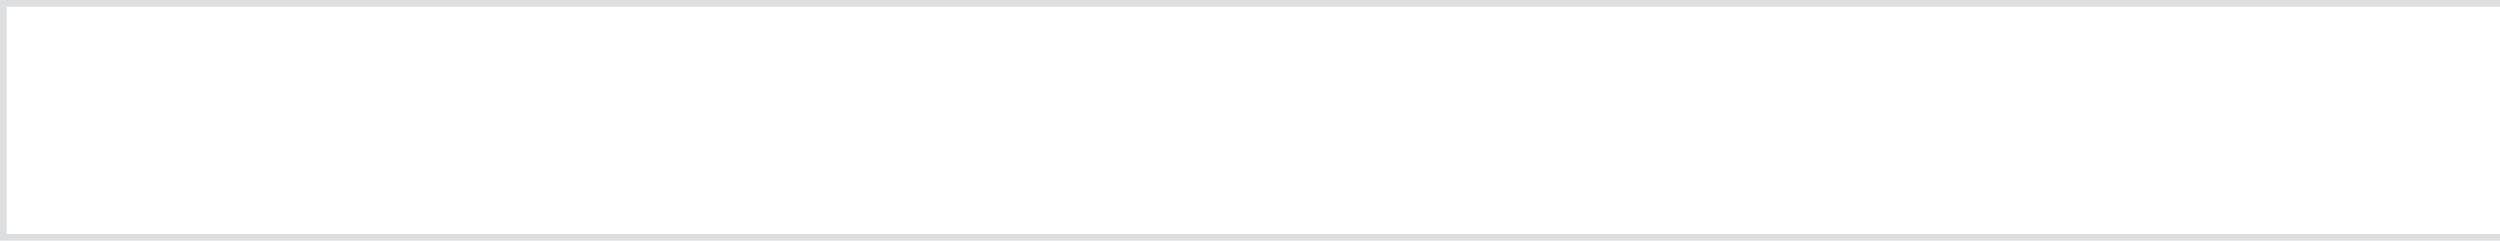
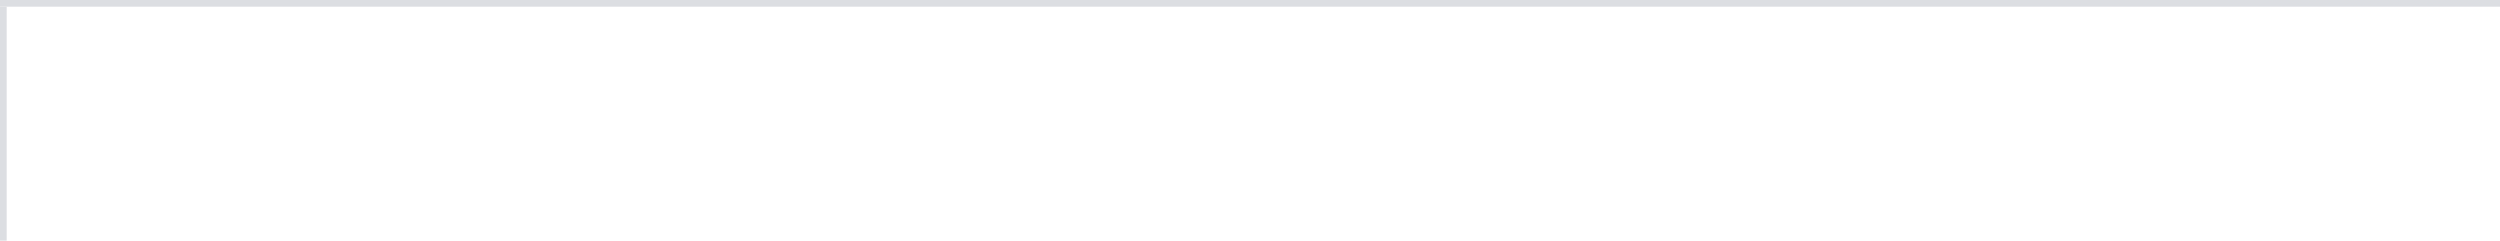
- <svg xmlns="http://www.w3.org/2000/svg" version="1.1" width="374px" height="36px" viewBox="213 221 374 36">
-   <path d="M 1 1  L 374 1  L 374 35  L 1 35  L 1 1  Z " fill-rule="nonzero" fill="rgba(255, 255, 255, 1)" stroke="none" transform="matrix(1 0 0 1 213 221 )" class="fill" />
-   <path d="M 0.5 1  L 0.5 35  " stroke-width="1" stroke-dasharray="0" stroke="rgba(220, 222, 226, 1)" fill="none" transform="matrix(1 0 0 1 213 221 )" class="stroke" />
-   <path d="M 0 0.5  L 374 0.5  " stroke-width="1" stroke-dasharray="0" stroke="rgba(220, 222, 226, 1)" fill="none" transform="matrix(1 0 0 1 213 221 )" class="stroke" />
-   <path d="M 0 35.5  L 374 35.5  " stroke-width="1" stroke-dasharray="0" stroke="rgba(220, 222, 226, 1)" fill="none" transform="matrix(1 0 0 1 213 221 )" class="stroke" />
+ <svg xmlns="http://www.w3.org/2000/svg" version="1.1" width="374px" height="36px" viewBox="213 149 374 36">
+   <path d="M 1 1  L 374 1  L 374 36  L 1 36  L 1 1  Z " fill-rule="nonzero" fill="rgba(255, 255, 255, 1)" stroke="none" transform="matrix(1 0 0 1 213 149 )" class="fill" />
+   <path d="M 0.5 1  L 0.5 36  " stroke-width="1" stroke-dasharray="0" stroke="rgba(220, 222, 226, 1)" fill="none" transform="matrix(1 0 0 1 213 149 )" class="stroke" />
+   <path d="M 0 0.5  L 374 0.5  " stroke-width="1" stroke-dasharray="0" stroke="rgba(220, 222, 226, 1)" fill="none" transform="matrix(1 0 0 1 213 149 )" class="stroke" />
</svg>
